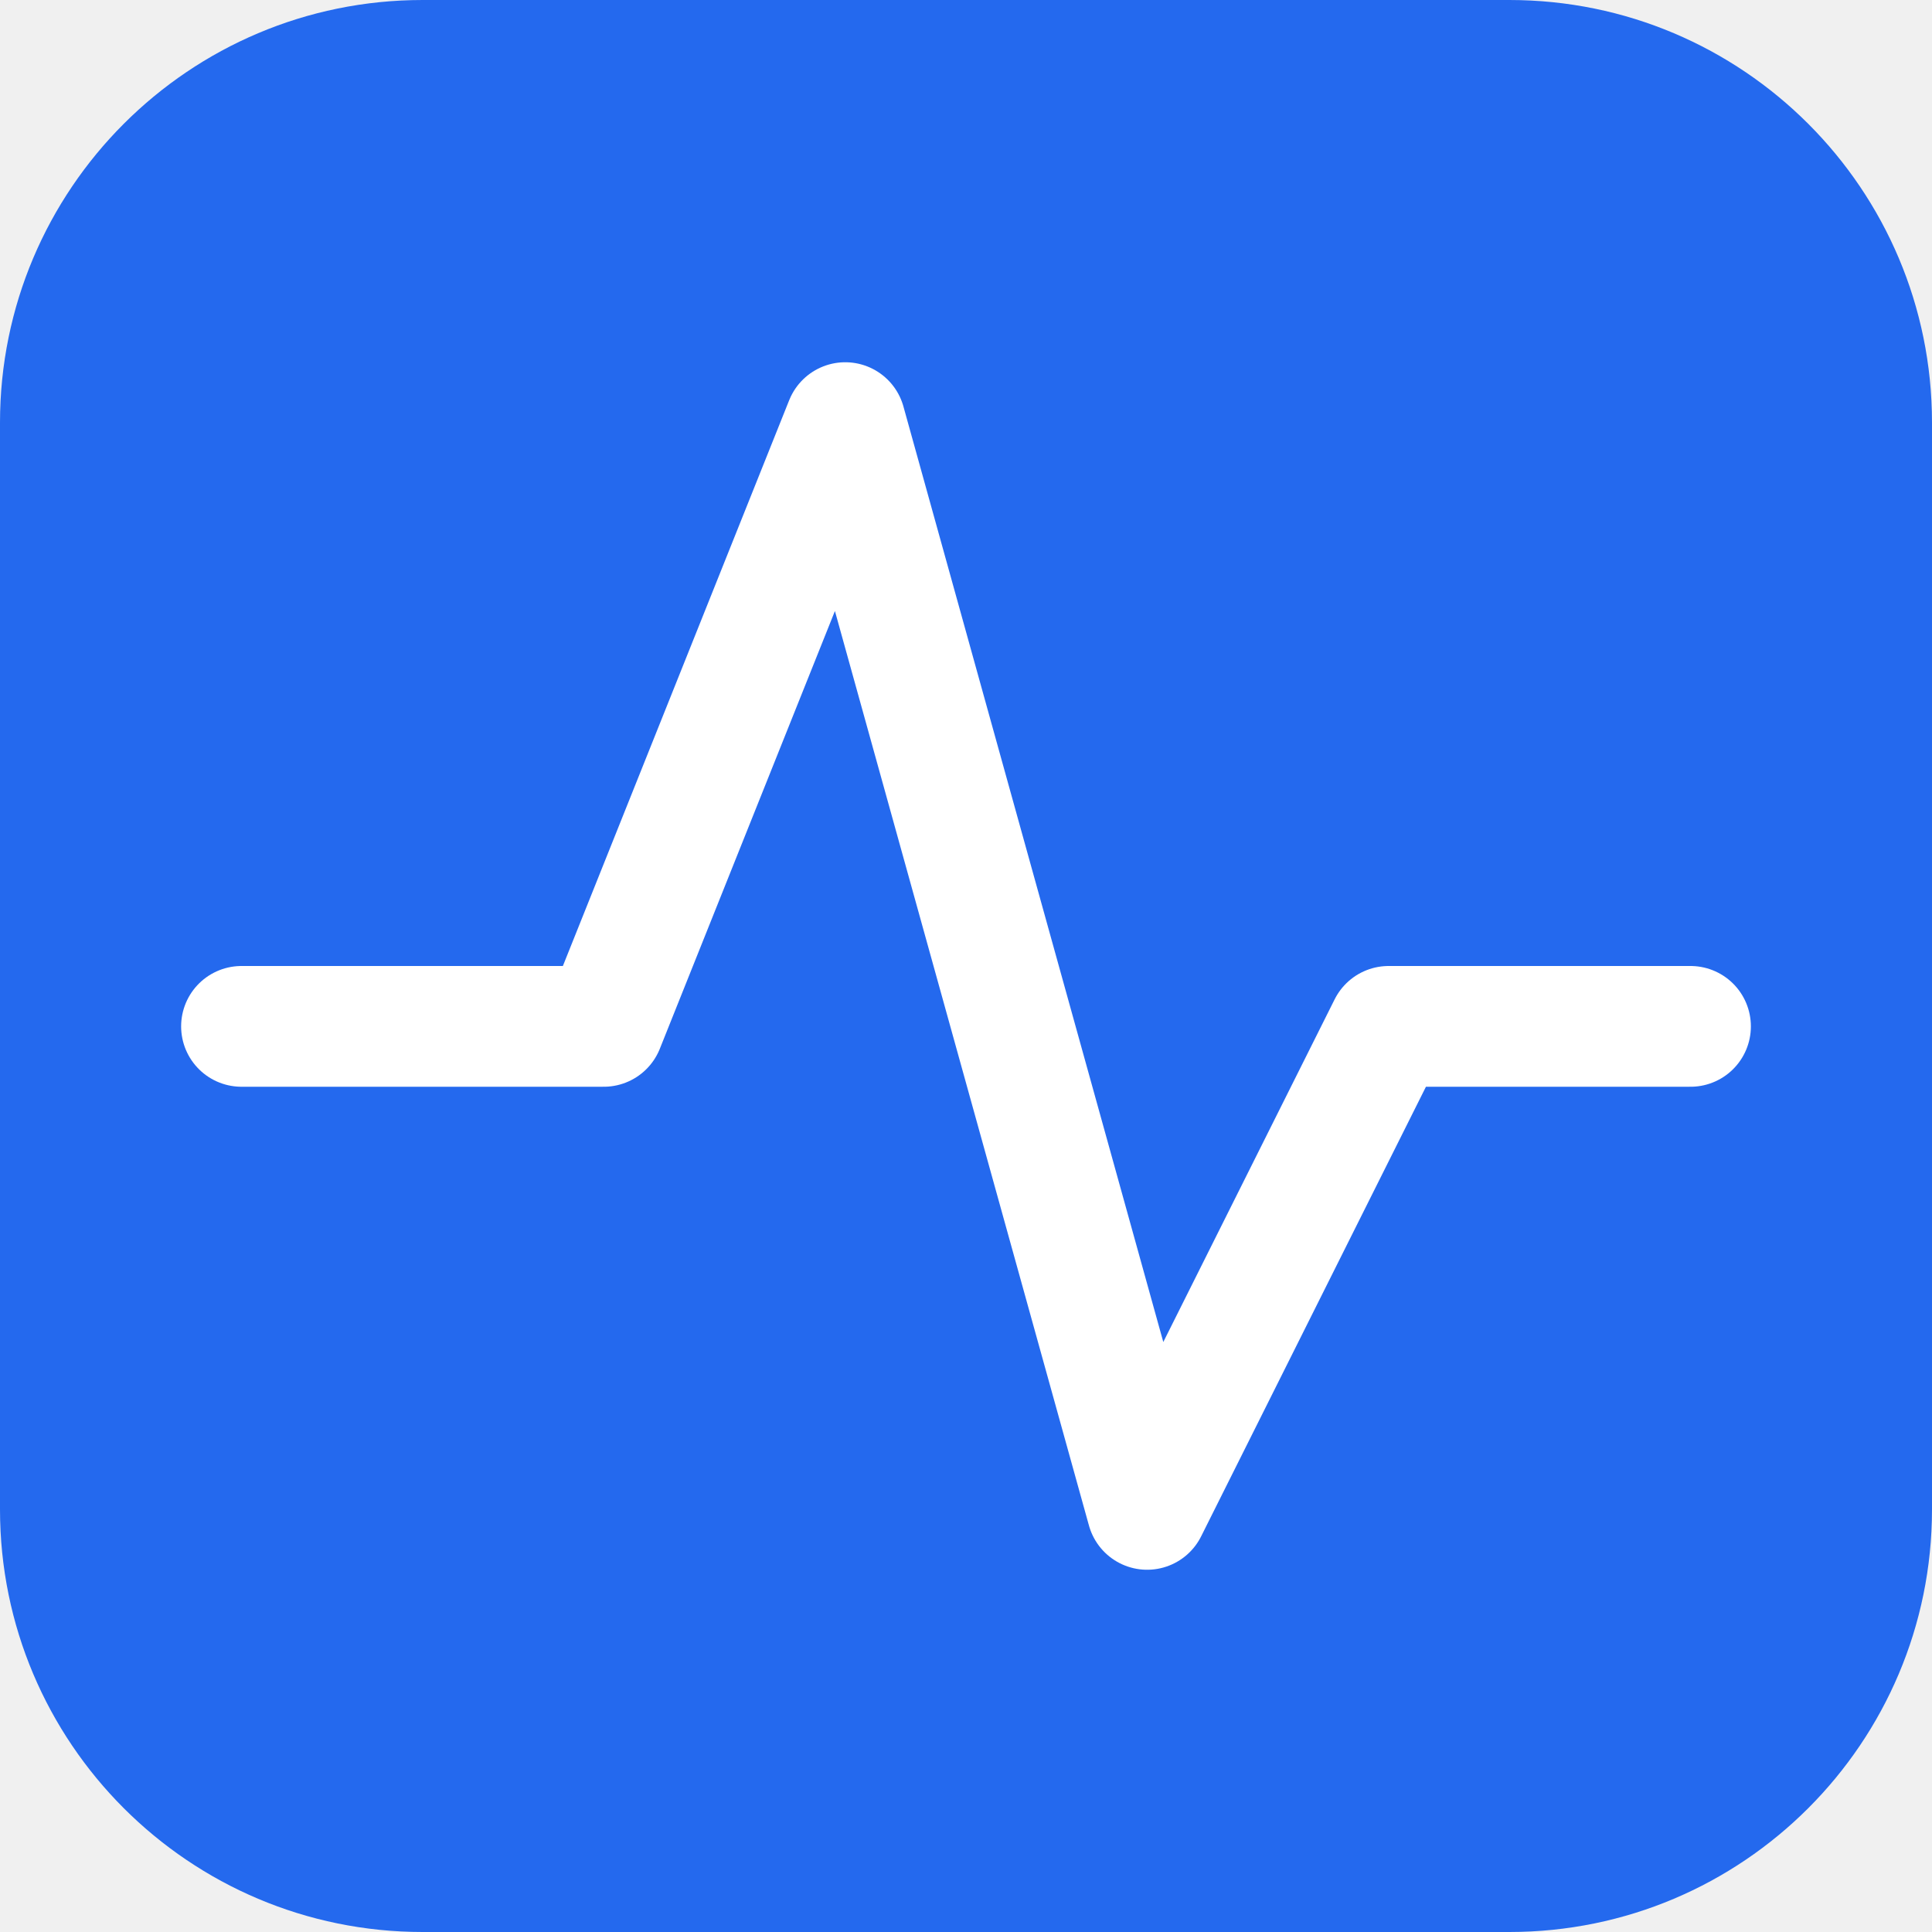
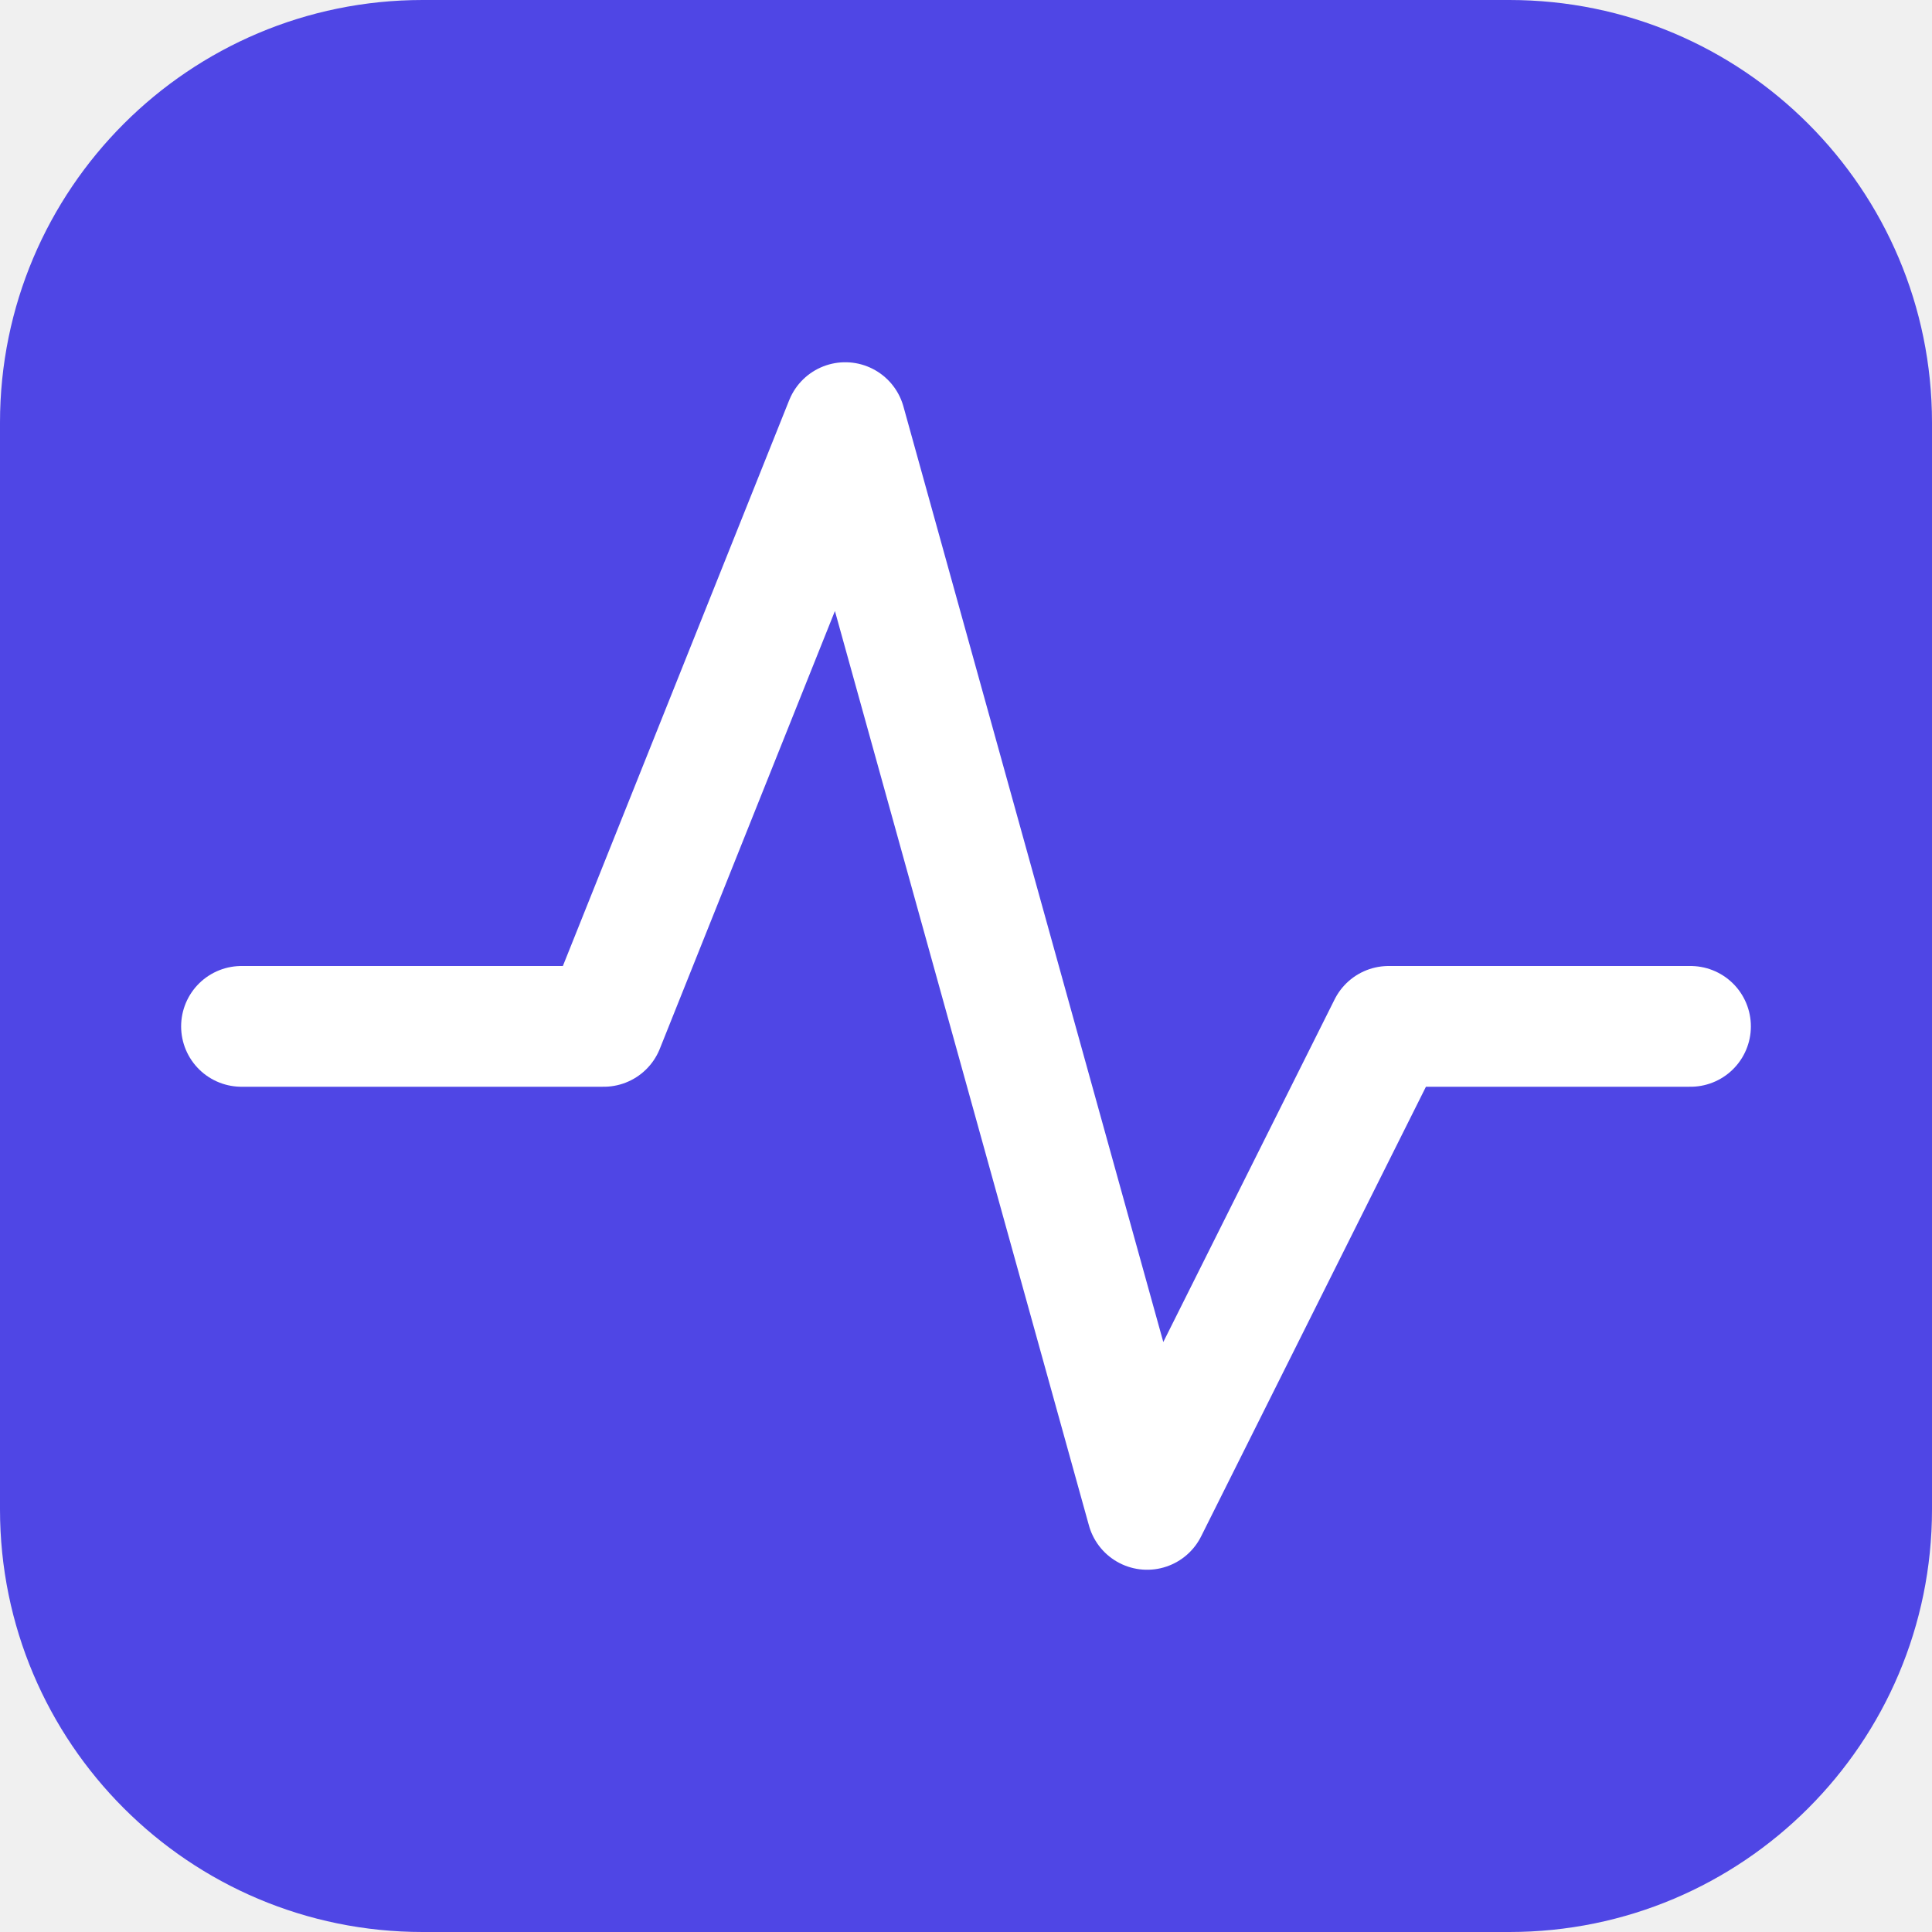
<svg xmlns="http://www.w3.org/2000/svg" viewBox="0 0 32 32">
-   <rect width="32" height="32" rx="7" fill="#2469ee" />
+   <rect width="32" height="32" rx="7" fill="#4f46e5" />
  <path d="M4 17h6l4-10 5 18 4-8h5" fill="none" stroke="white" stroke-width="2" stroke-linecap="round" stroke-linejoin="round" />
</svg>
